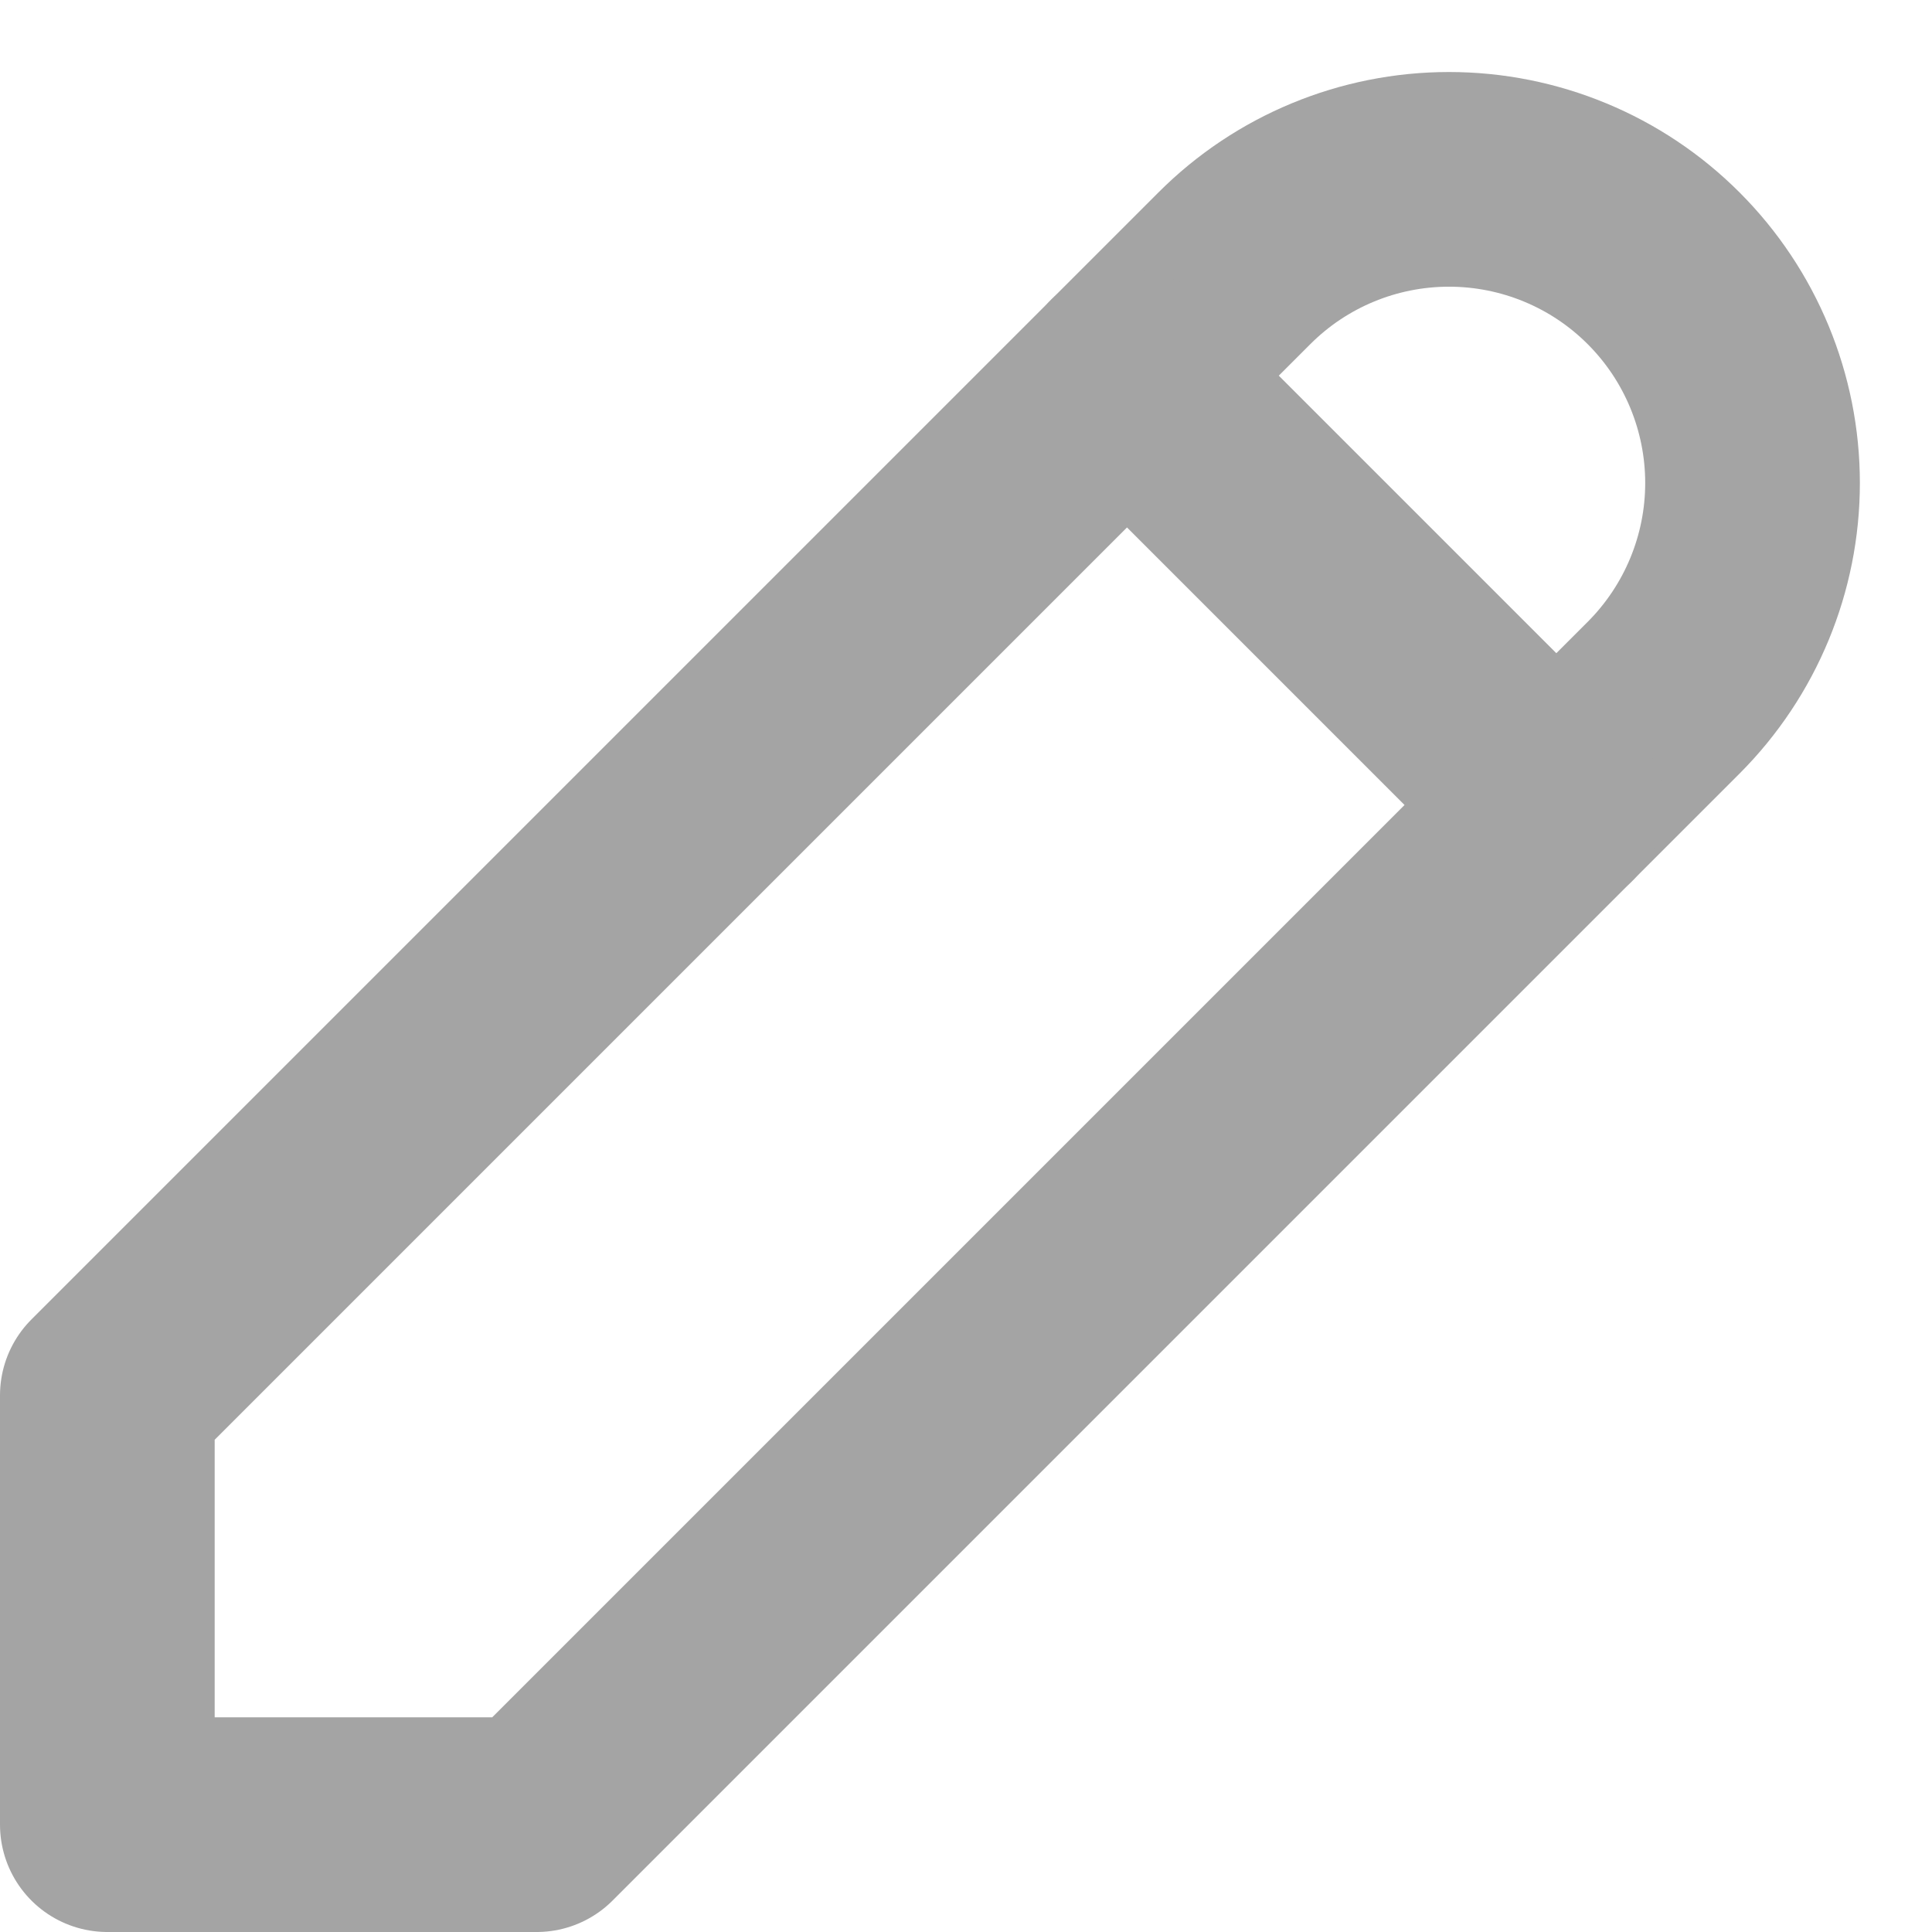
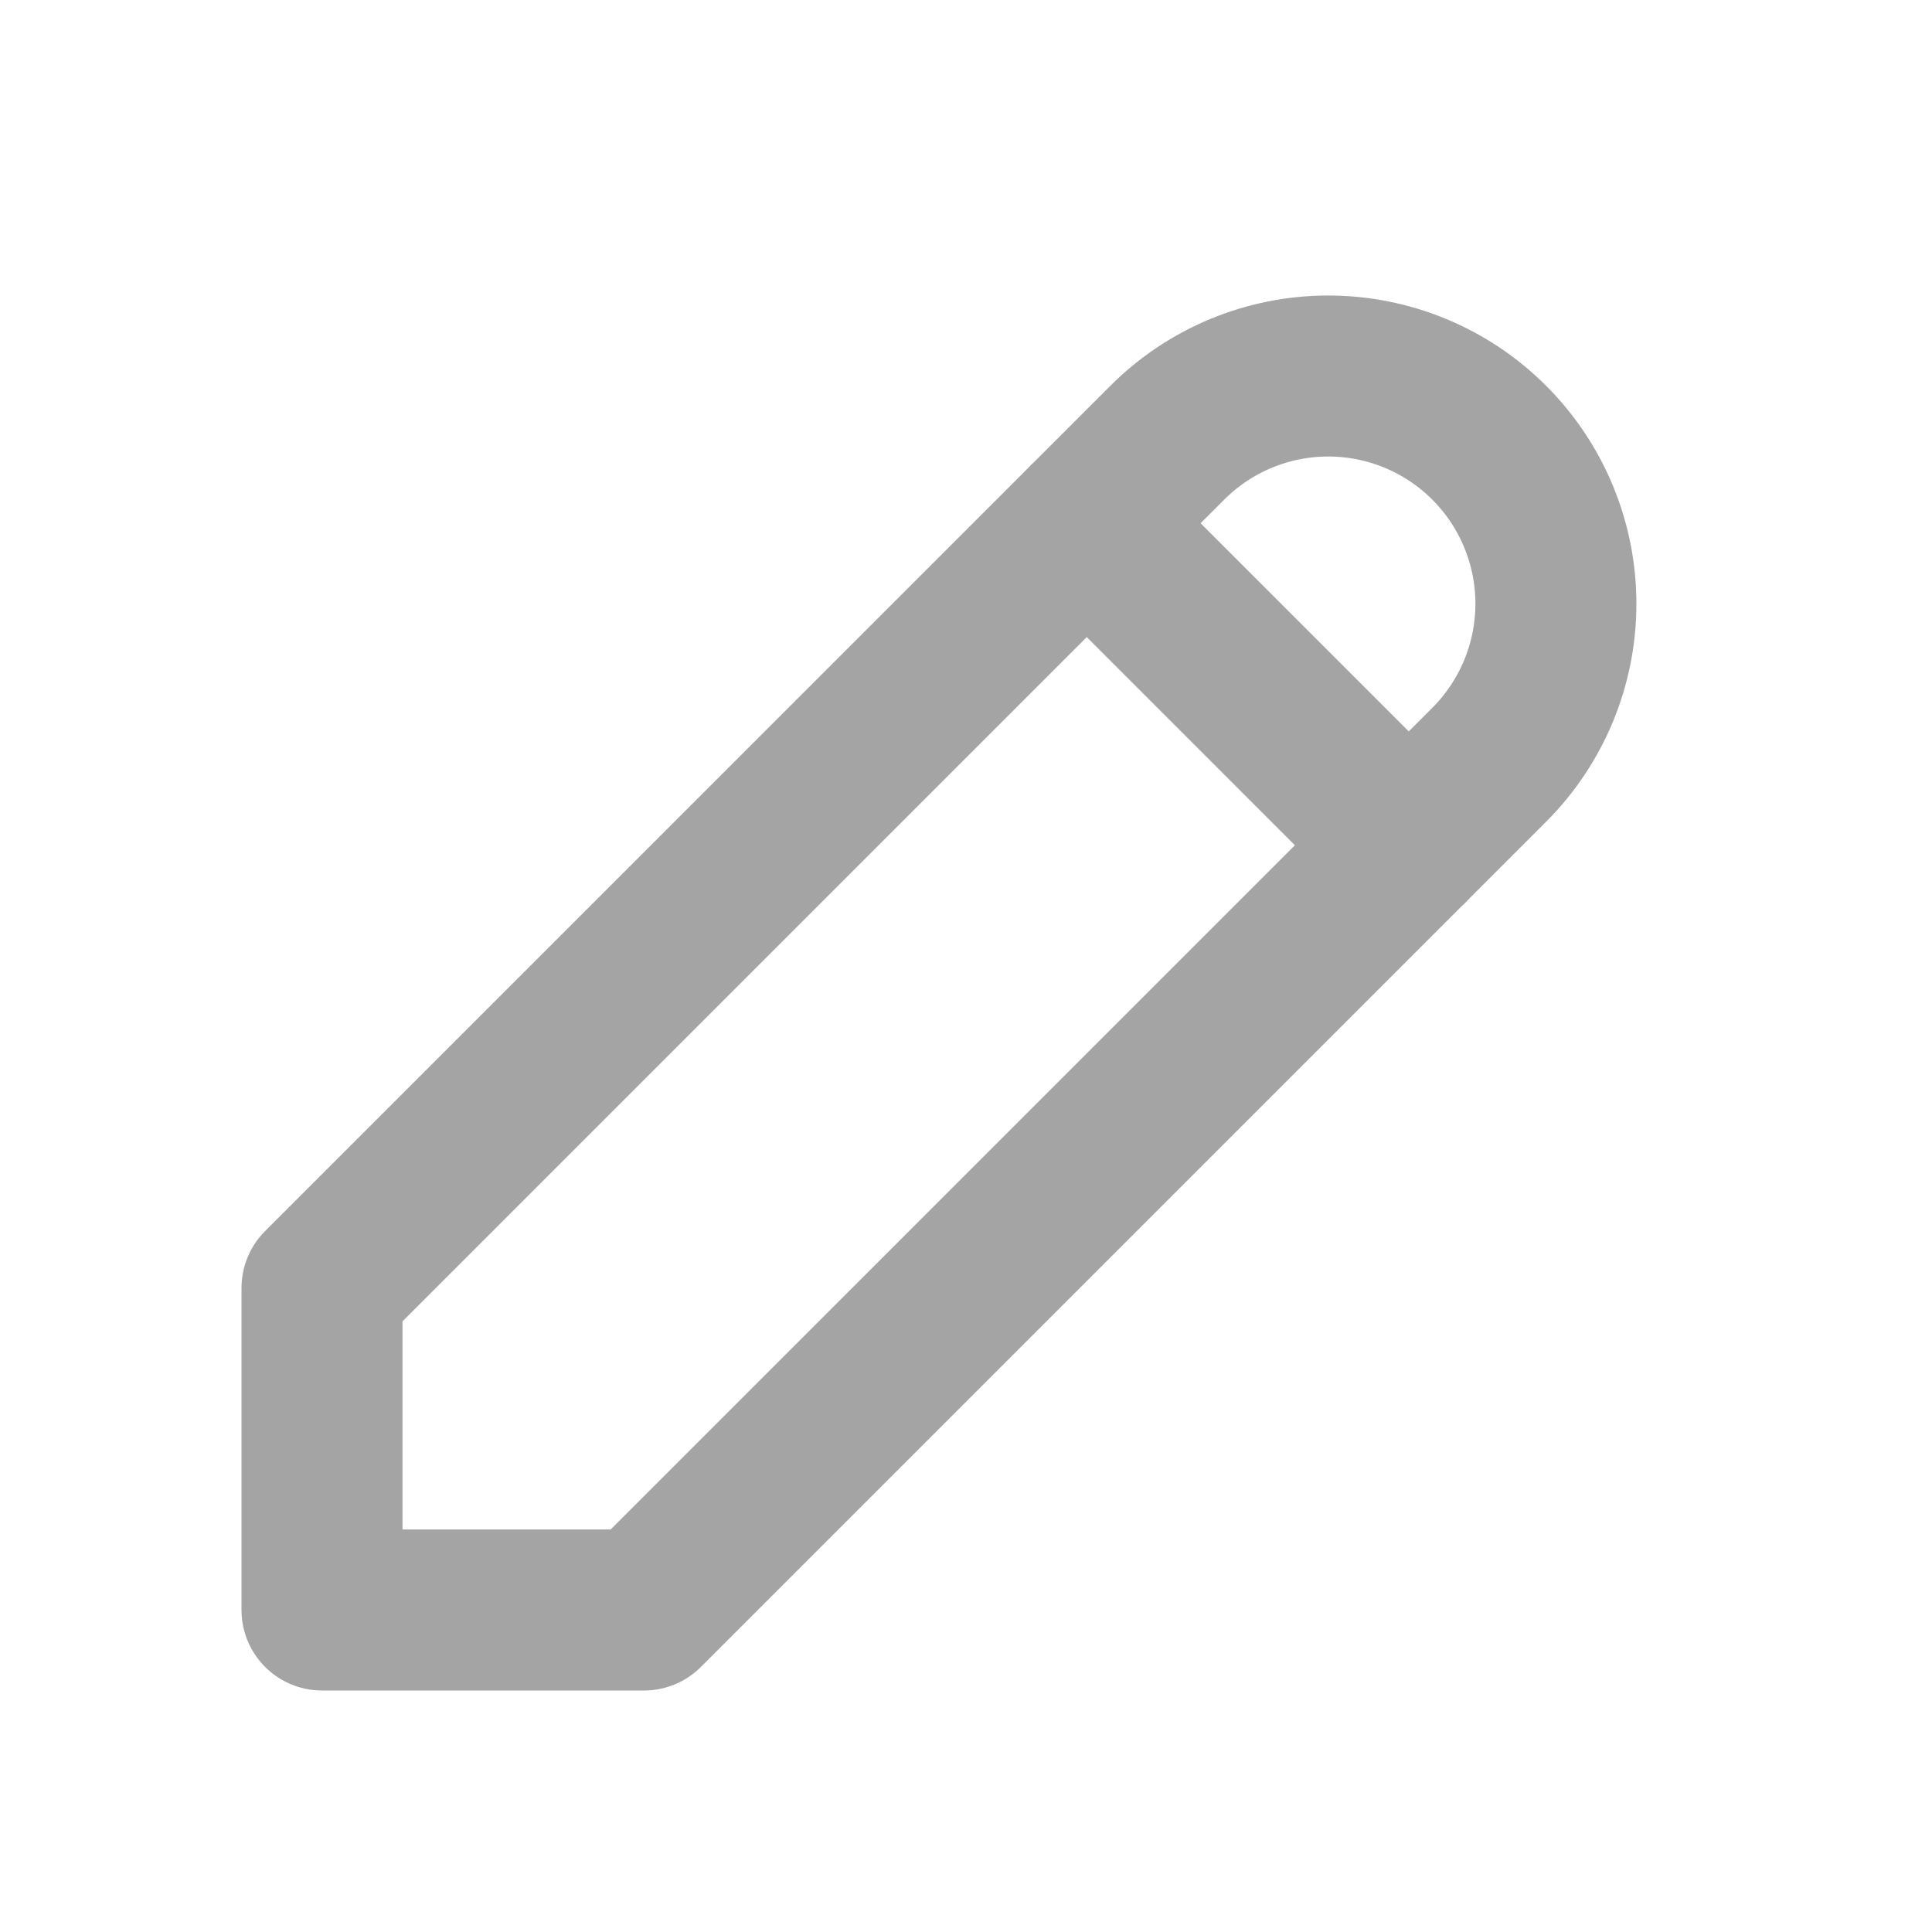
- <svg xmlns="http://www.w3.org/2000/svg" width="18" height="18" viewBox="0 0 18 18" fill="none">
-   <path d="M1 17H5L15.5 6.5C16.03 5.969 16.328 5.25 16.328 4.5C16.328 3.75 16.03 3.03 15.5 2.5C14.97 1.969 14.25 1.671 13.5 1.671C12.75 1.671 12.03 1.969 11.5 2.5L1 13V17Z" stroke="#A4A4A4" stroke-width="2" stroke-linecap="round" stroke-linejoin="round" />
-   <path d="M10.5 3.5L14.5 7.5" stroke="#A4A4A4" stroke-width="2" stroke-linecap="round" stroke-linejoin="round" />
+ <svg xmlns="http://www.w3.org/2000/svg" width="24" height="24" viewBox="0 0 24 24" fill="none">
+   <path d="M4 20H8L18.5 9.5C19.03 8.969 19.328 8.25 19.328 7.5C19.328 6.75 19.03 6.03 18.5 5.5C17.97 4.969 17.25 4.671 16.5 4.671C15.75 4.671 15.03 4.969 14.5 5.5L4 16V20Z" stroke="#A4A4A4" stroke-width="2" stroke-linecap="round" stroke-linejoin="round" />
+   <path d="M13.5 6.5L17.5 10.5" stroke="#A4A4A4" stroke-width="2" stroke-linecap="round" stroke-linejoin="round" />
</svg>
